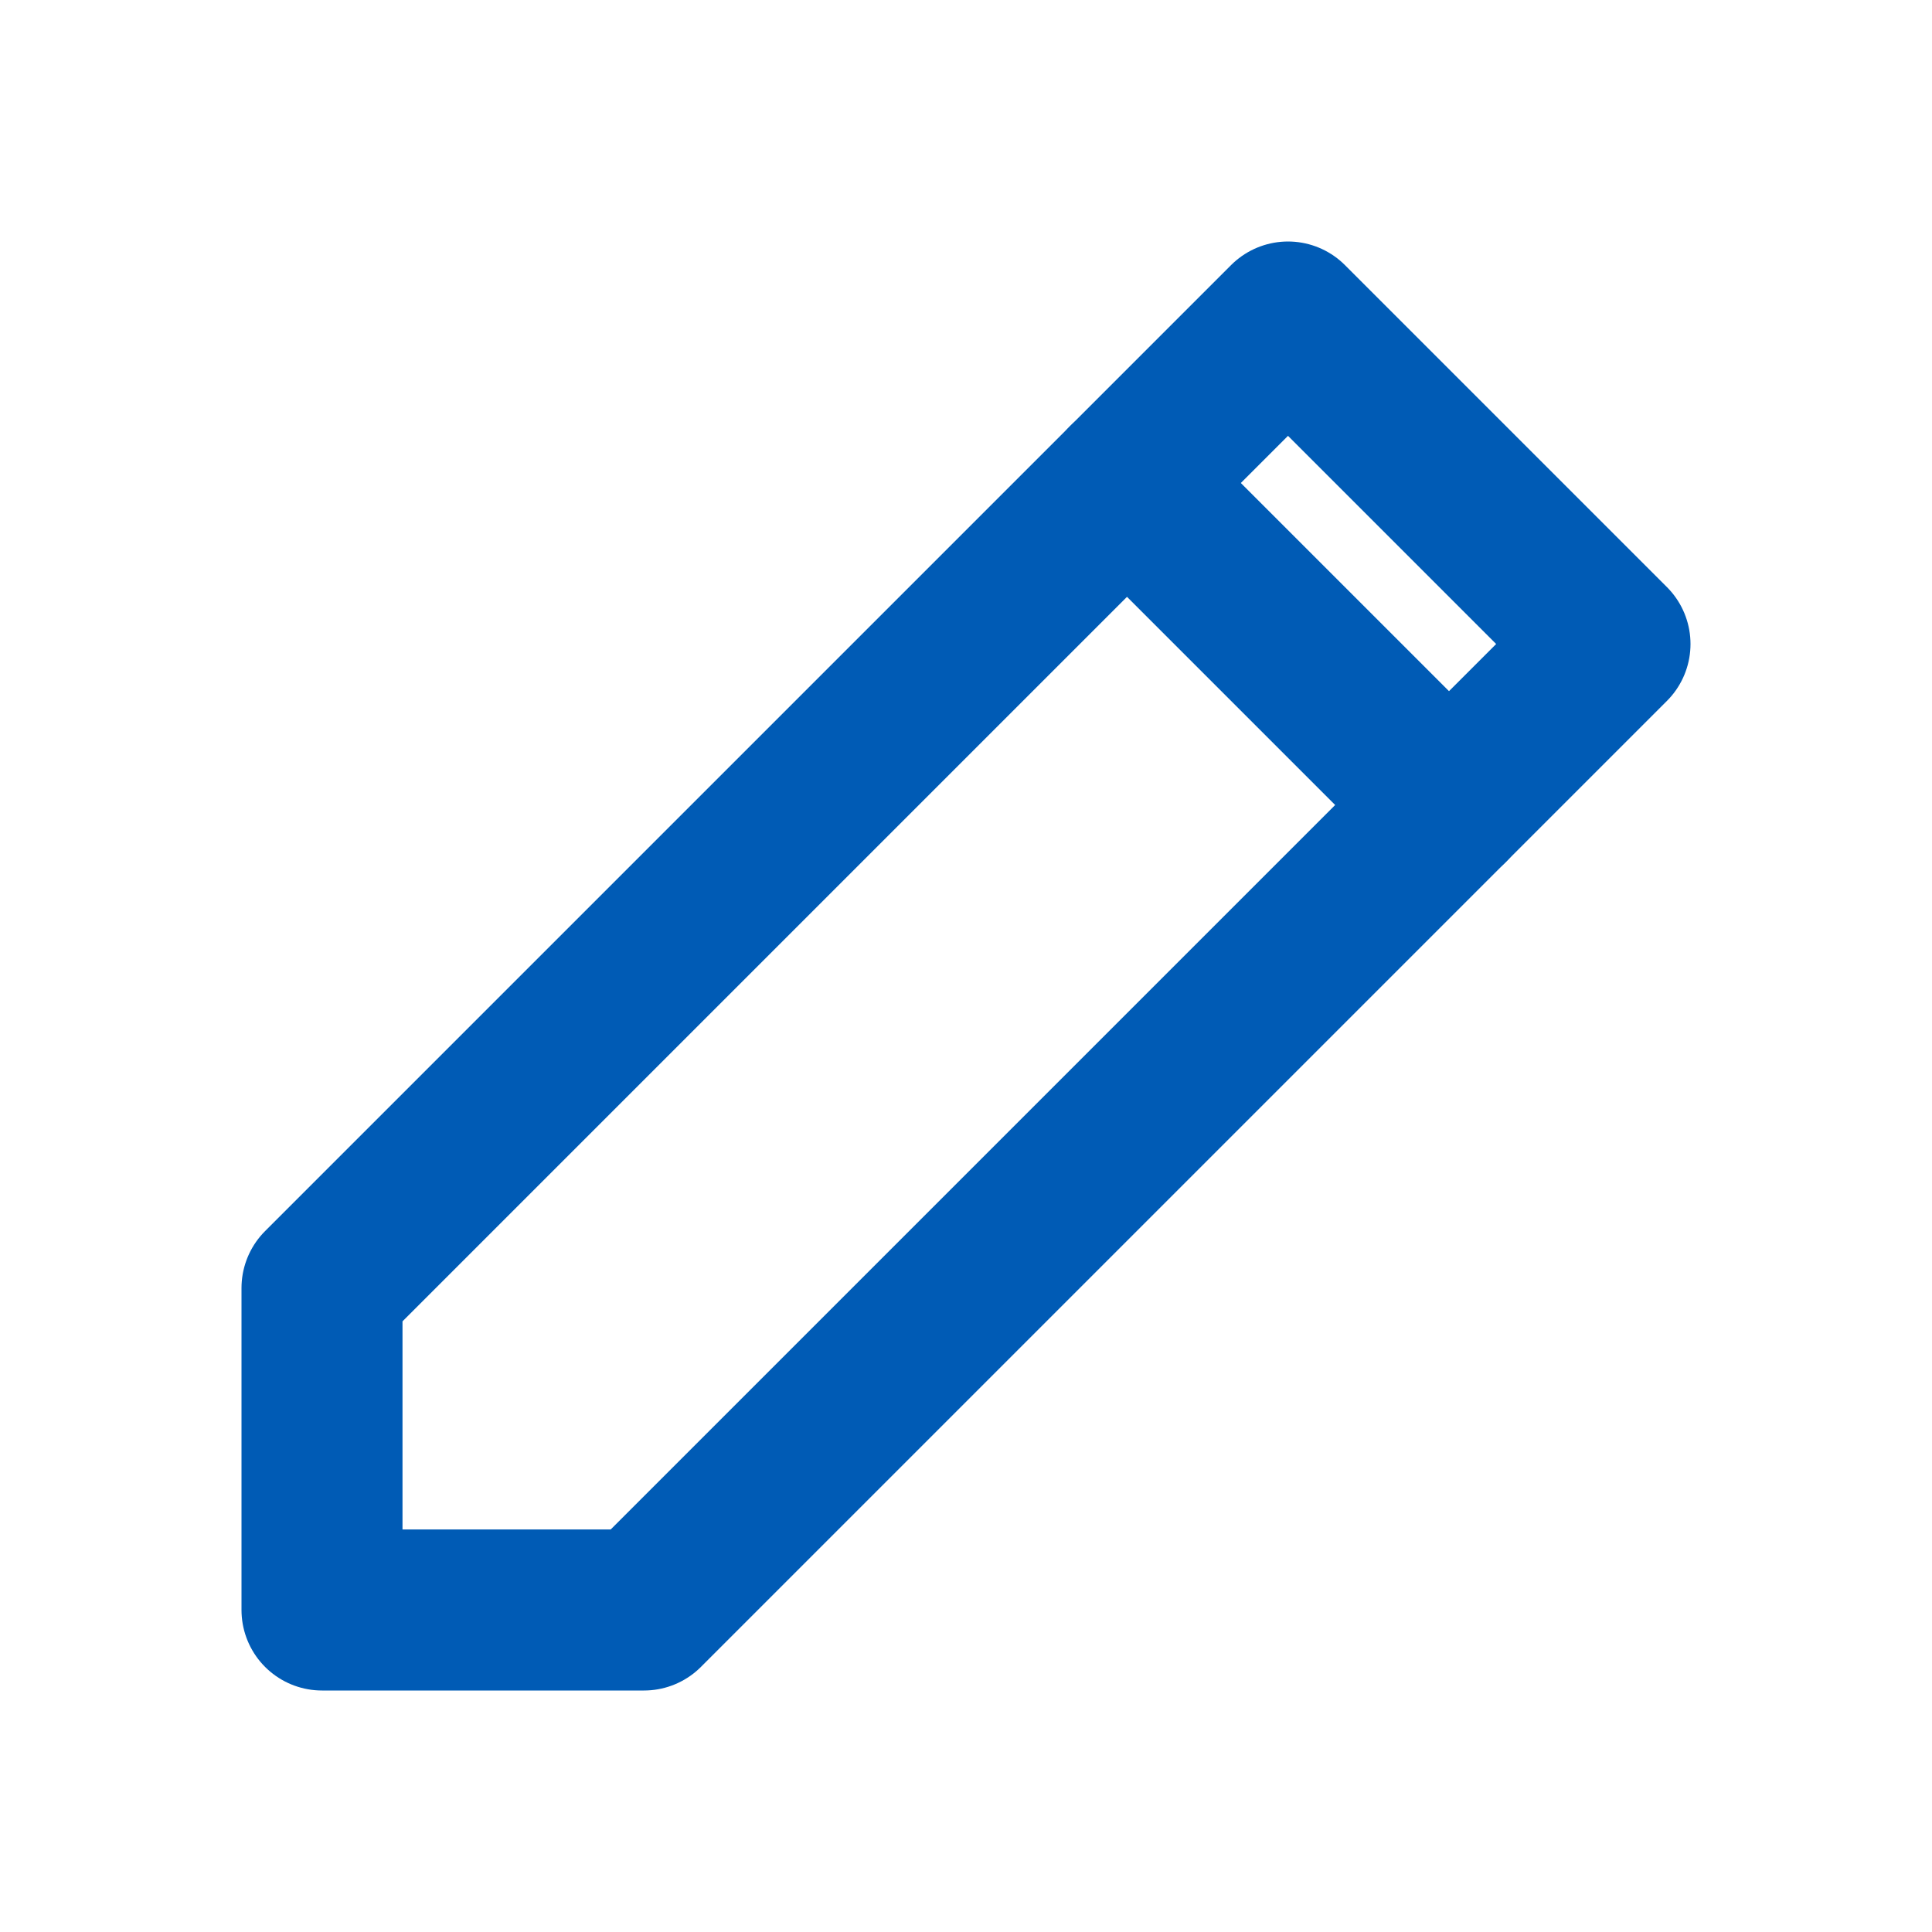
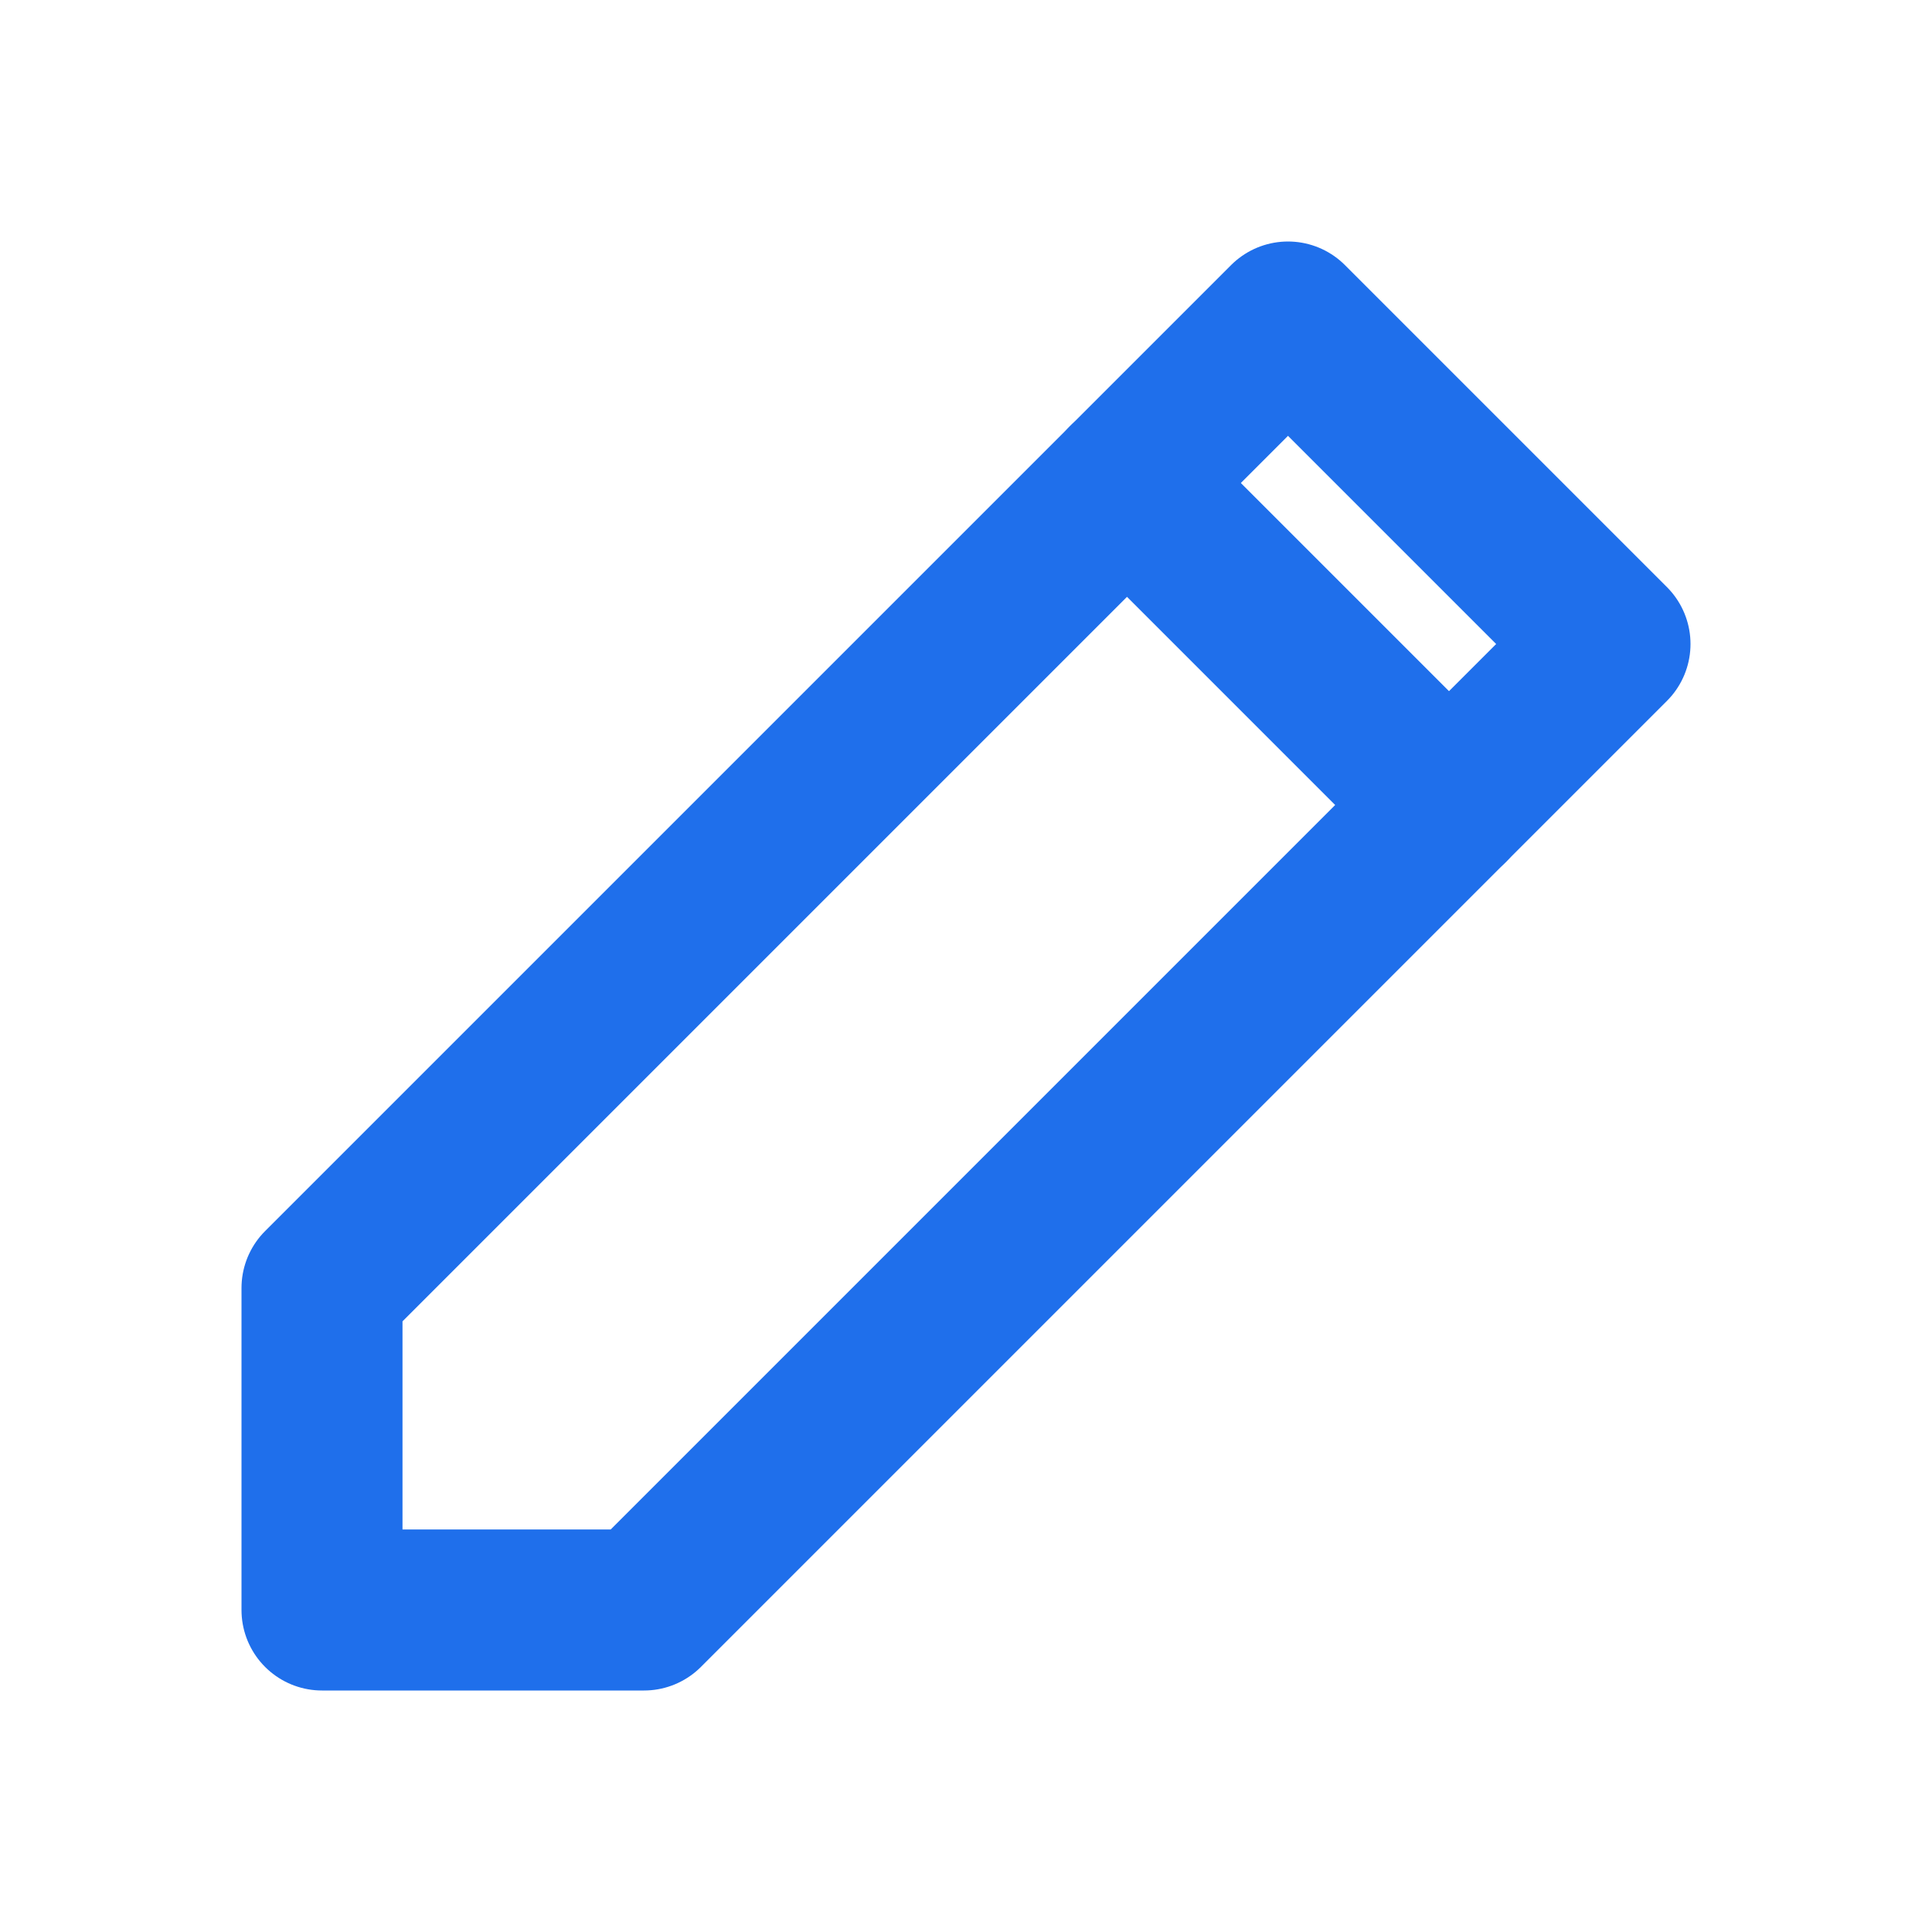
- <svg xmlns="http://www.w3.org/2000/svg" width="24" height="24" viewBox="0 0 24 24" fill="none" stroke="#005BB5" stroke-width="2" stroke-linecap="round" stroke-linejoin="round">
+ <svg xmlns="http://www.w3.org/2000/svg" width="24" height="24" viewBox="0 0 24 24" fill="none" stroke="#1f6feb" stroke-width="2" stroke-linecap="round" stroke-linejoin="round">
  <path d="M4 16L16 4l4 4L8 20H4v-4z" />
  <line x1="14" y1="6" x2="18" y2="10" />
</svg>
